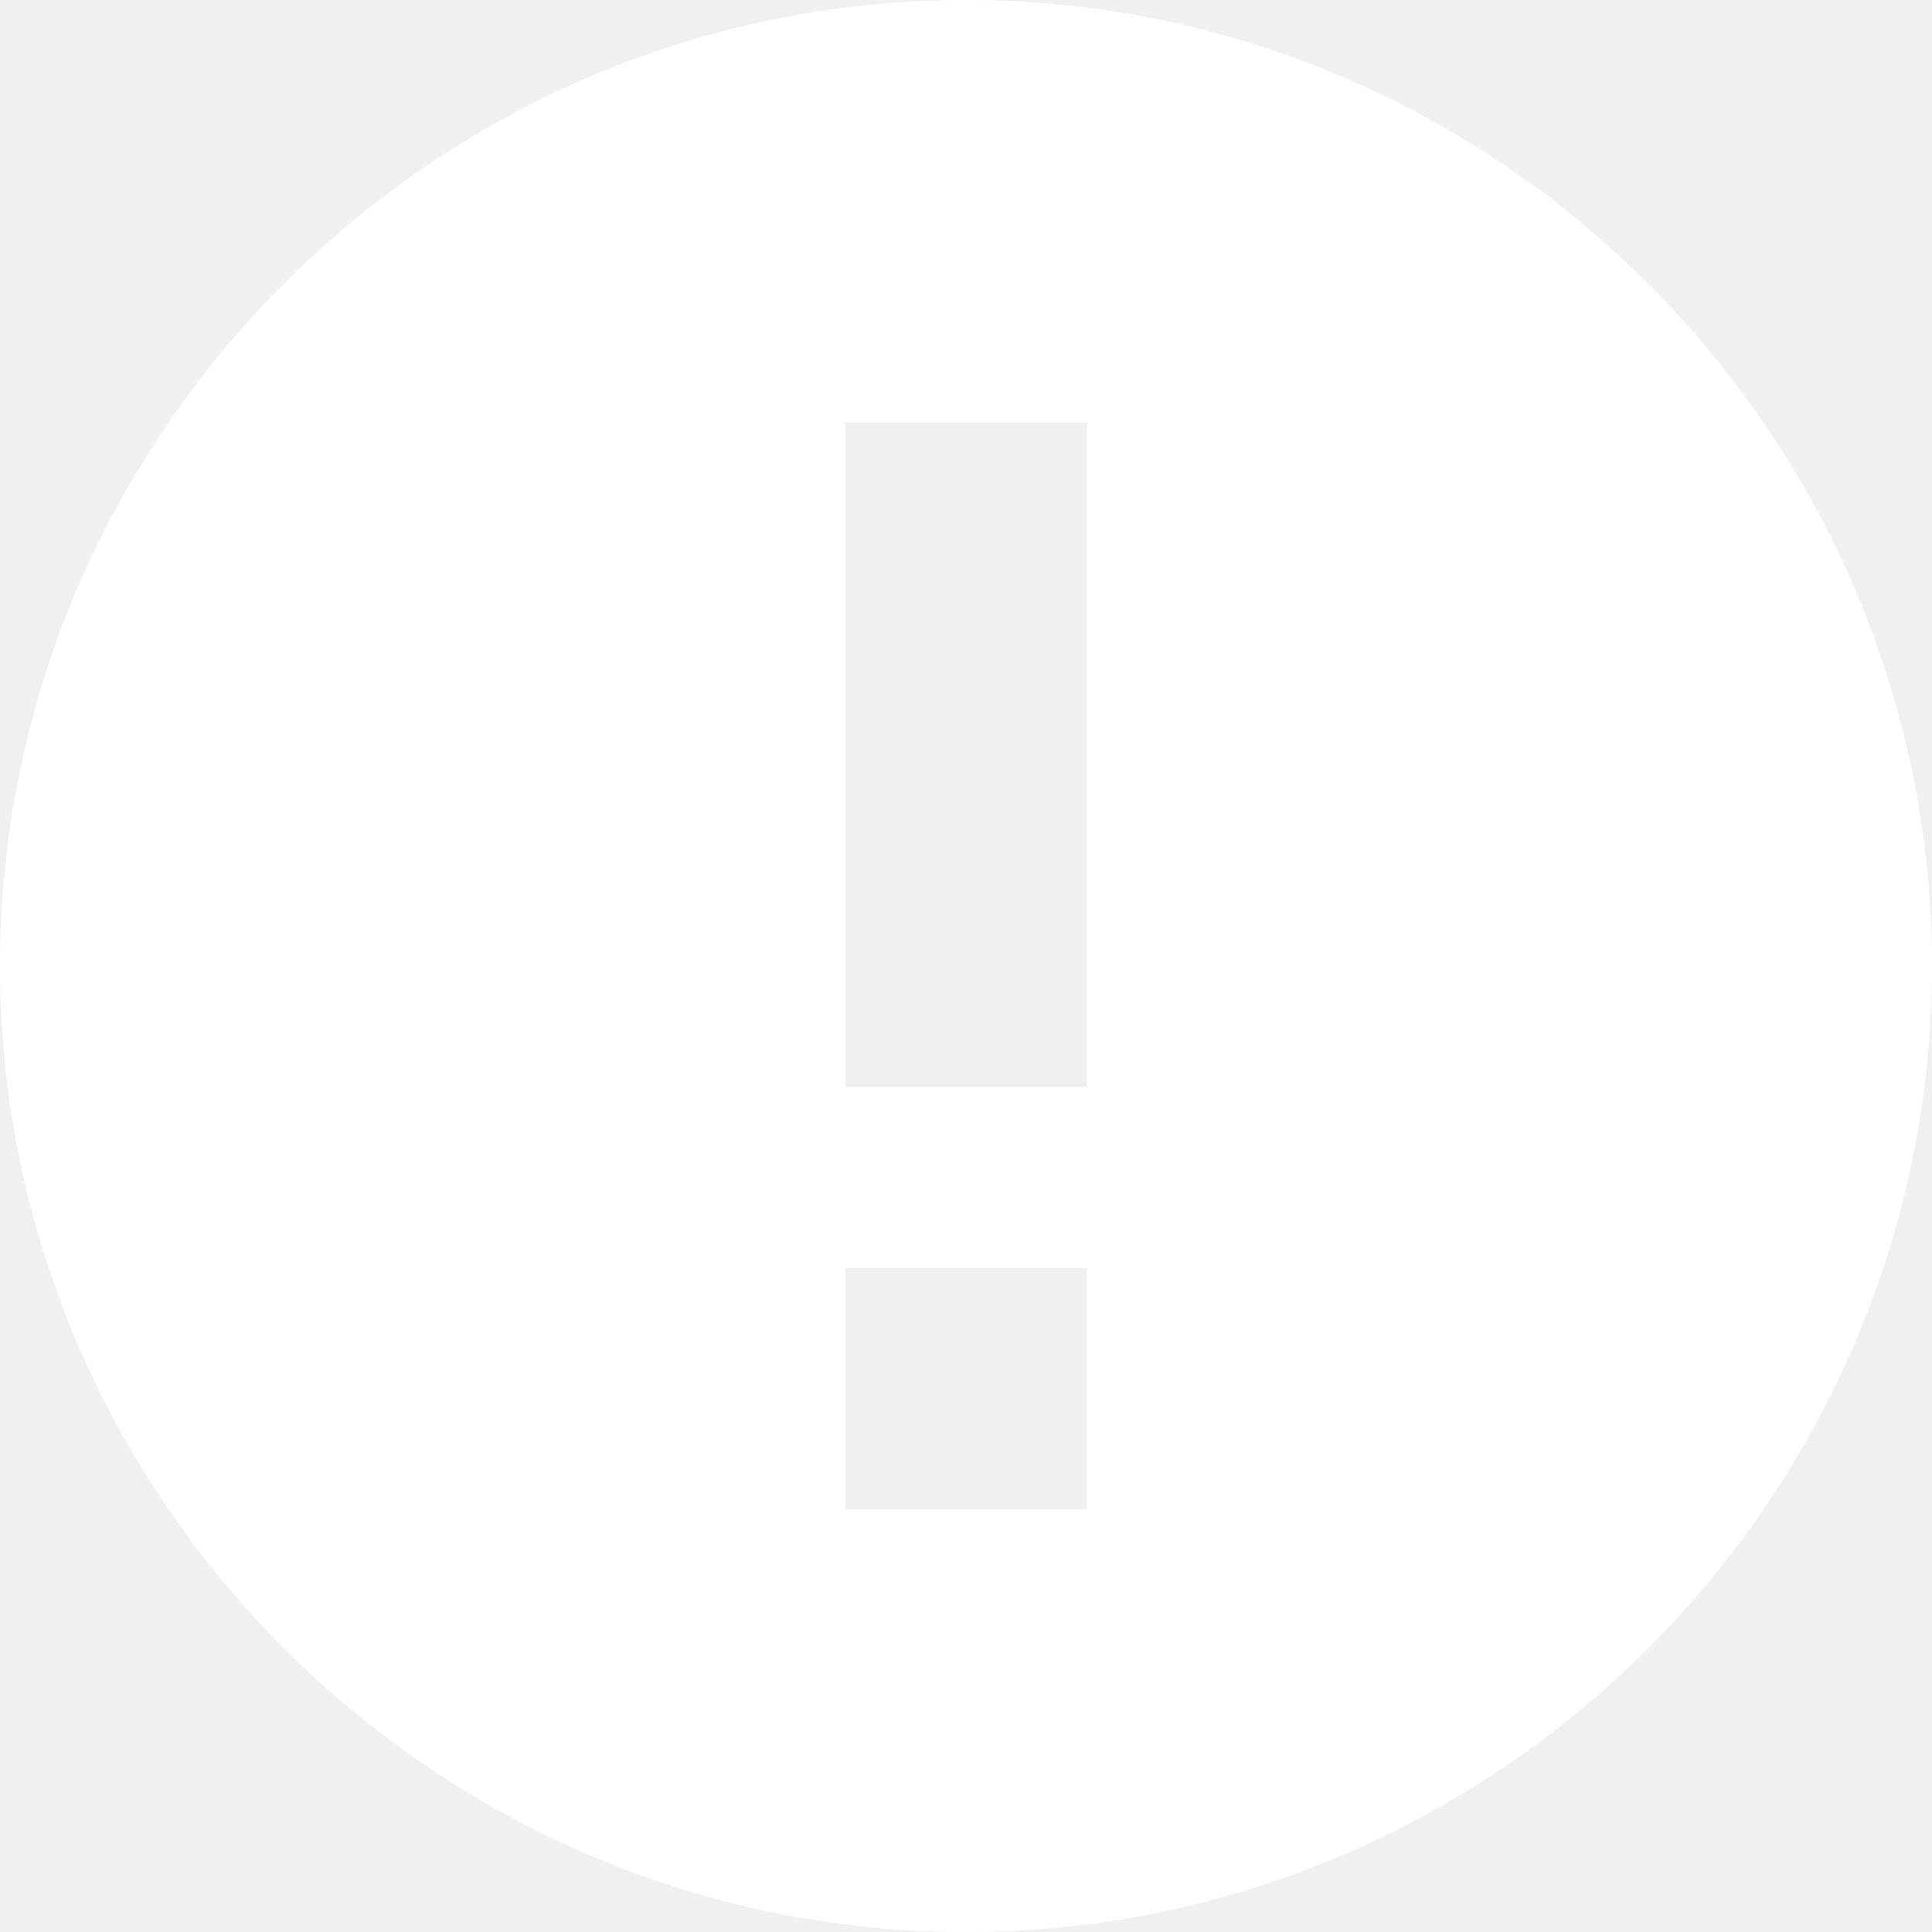
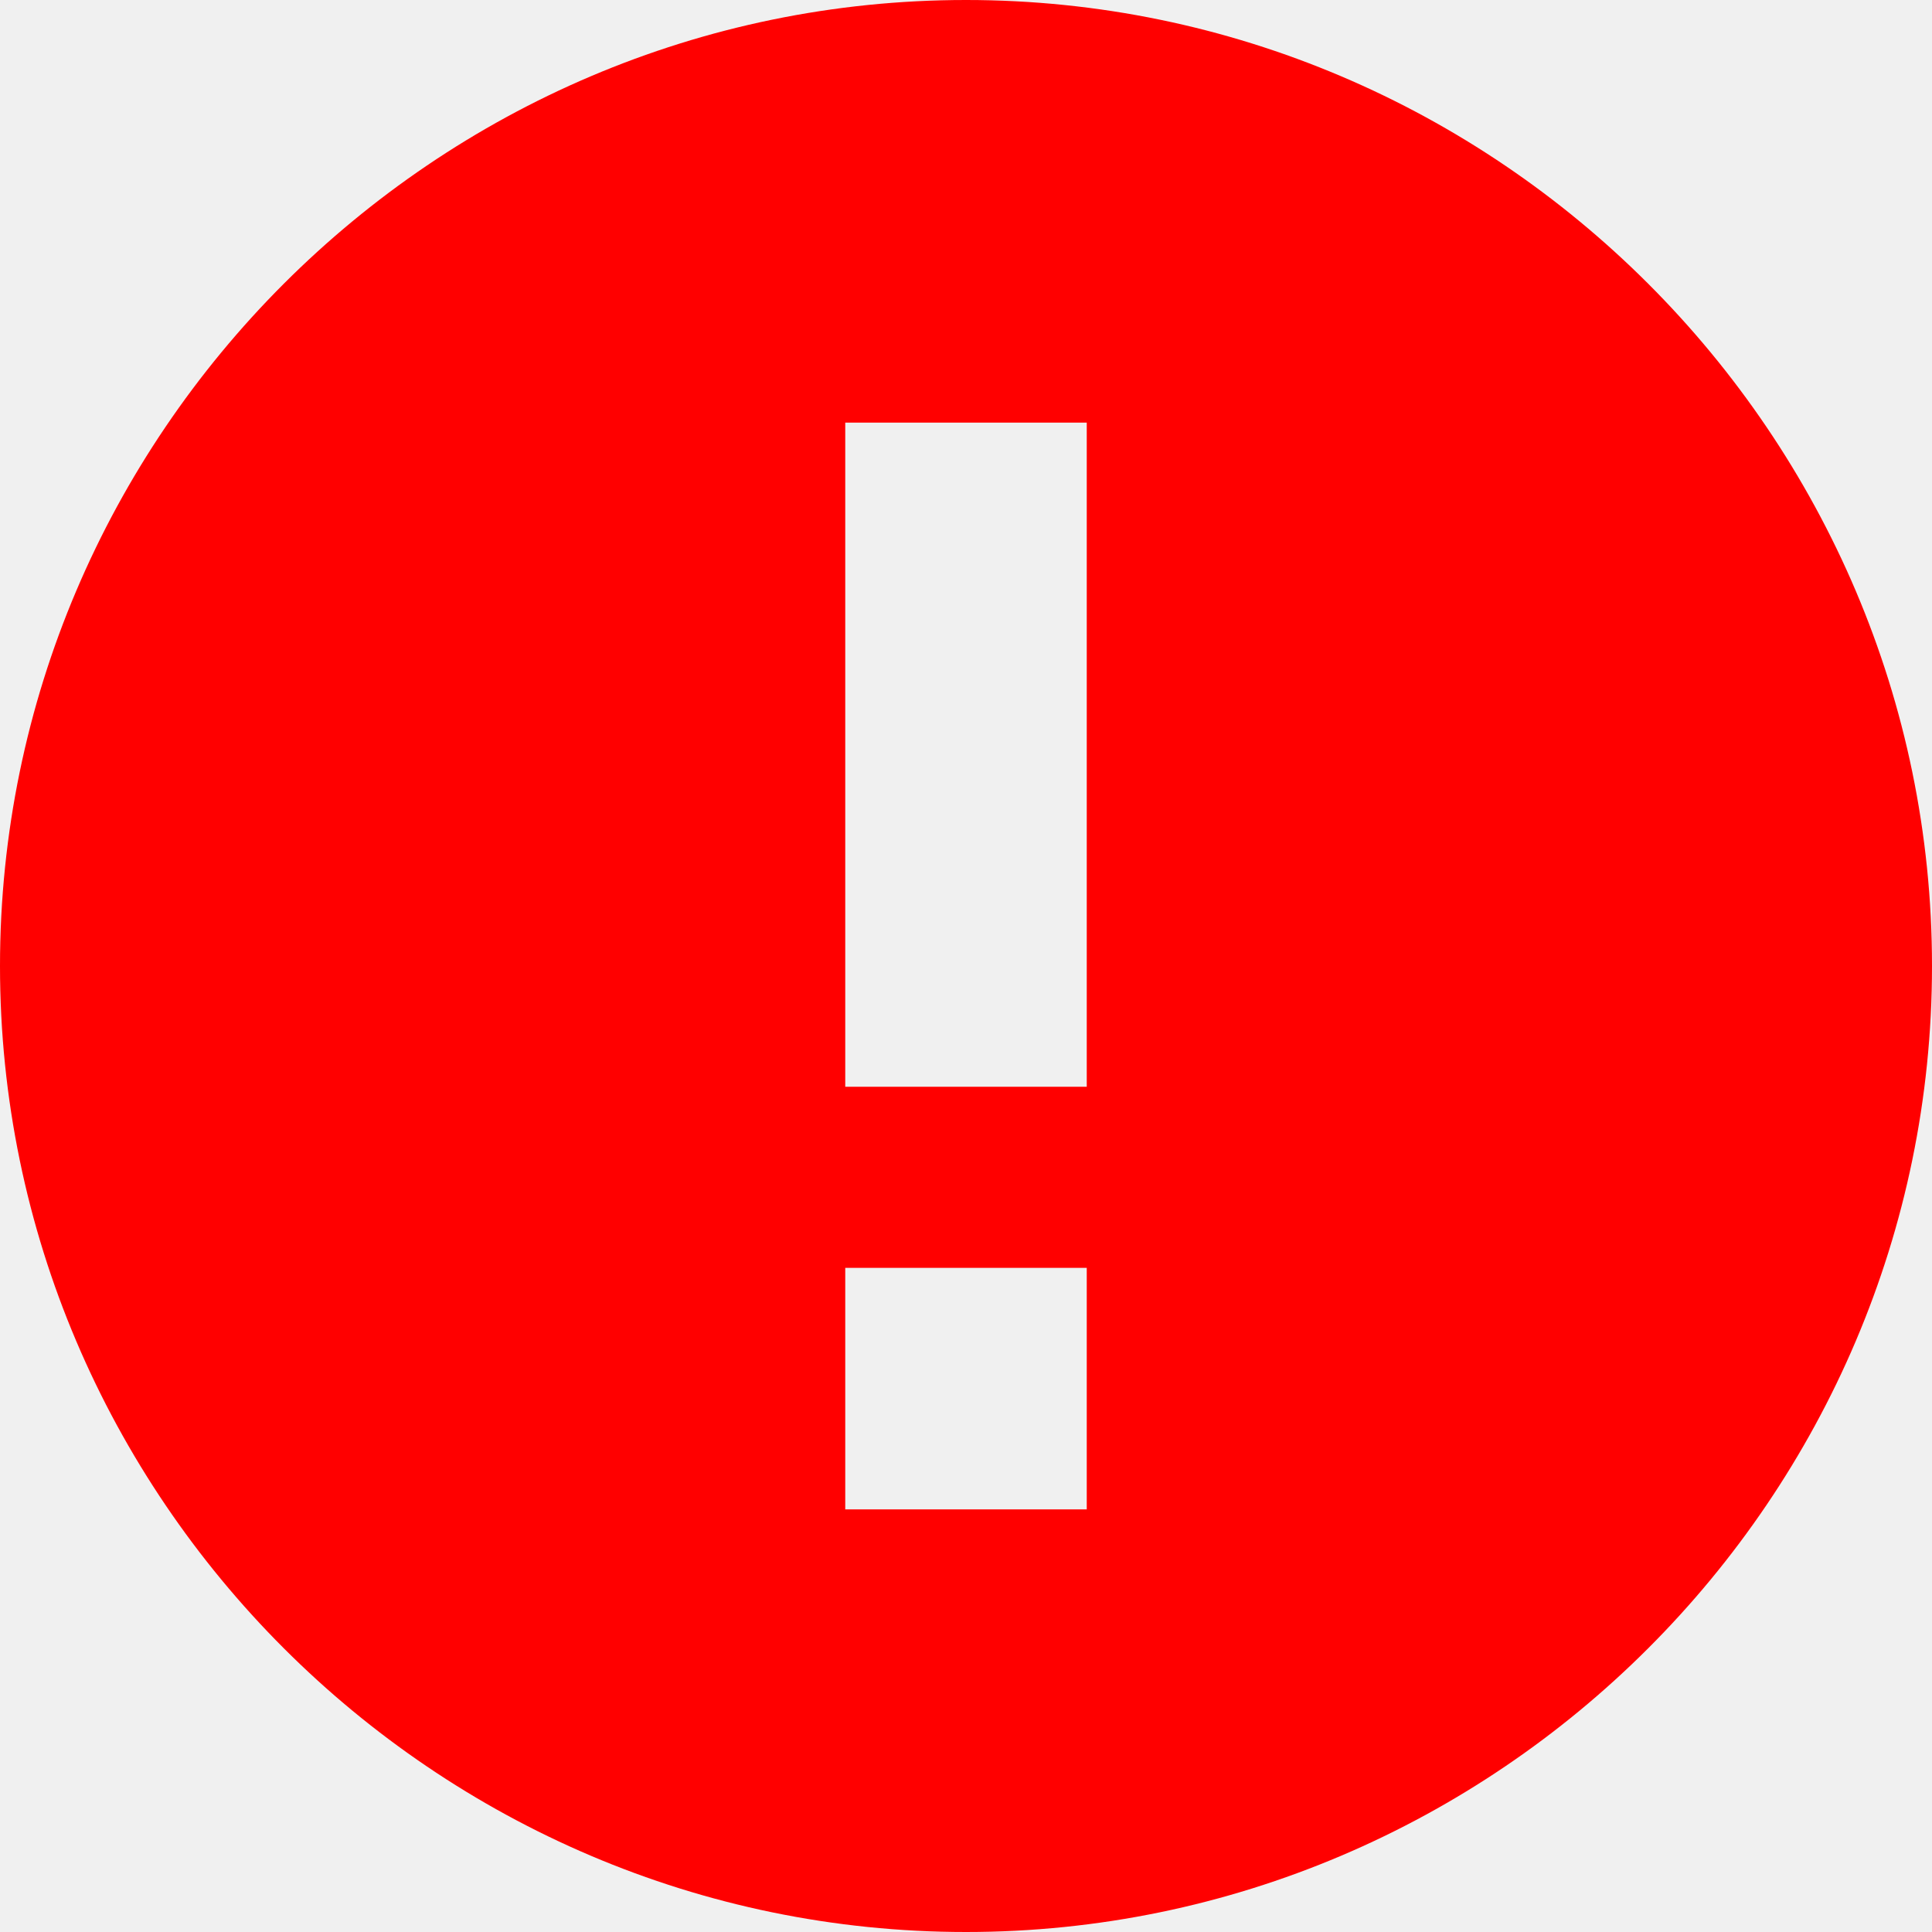
<svg xmlns="http://www.w3.org/2000/svg" version="1.1" id="Layer_1" x="0px" y="0px" viewBox="0 0 32 32" style="enable-background:new 0 0 32 32;" xml:space="preserve">
  <style type="text/css">
- 	.st0{fill:#FFFFFF;}
+ 	.st0{fill:#ff0000;}
</style>
  <path class="st0" d="M16,0C7.2,0,0,7.2,0,16s7.2,16,16,16s16-7.2,16-16S24.8,0,16,0z M18,25h-4v-4h4V25z M18,18h-4V7h4V18z" />
</svg>
